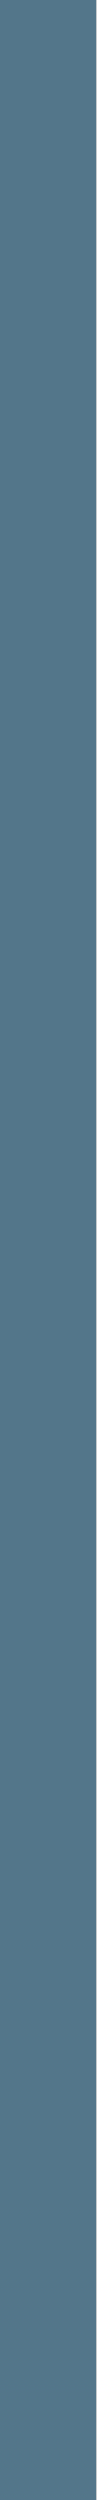
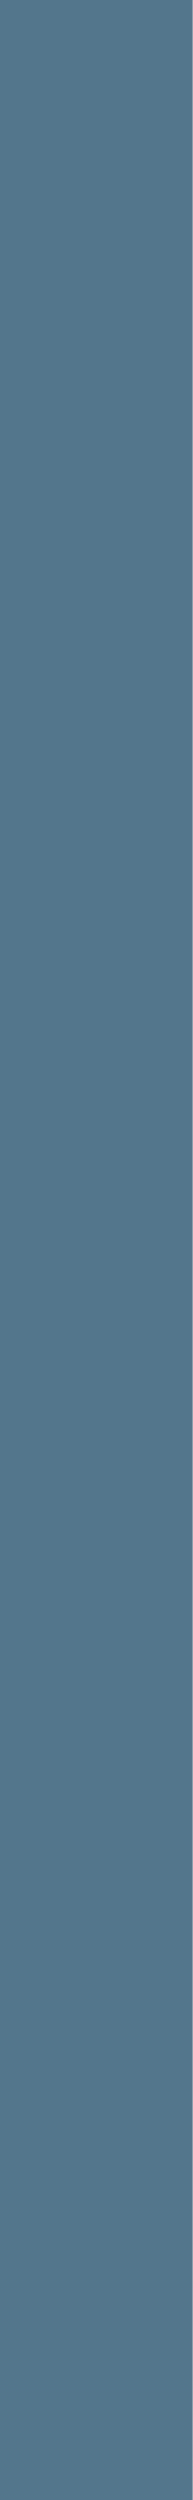
- <svg xmlns="http://www.w3.org/2000/svg" width="2" height="52" viewBox="0 0 2 52">
+ <svg xmlns="http://www.w3.org/2000/svg" width="4" height="52" viewBox="0 0 4 52">
  <defs>
    <linearGradient id="petrel" x1="0" y1="0" x2="24" y2="24" gradientUnits="userSpaceOnUse">
      <stop stop-color="#72a8bc" />
      <stop offset="1" stop-color="#72a8bc" />
    </linearGradient>
  </defs>
-   <rect width="2" height="52" fill="#000000" />
-   <rect x="0" y="0" width="2" height="52" rx="0" fill="#53768a" />
-   <path d="M1.5 2L1.5 50" />
+   <rect width="4" height="52" fill="#000000" />
+   <rect x="0" y="0" width="4" height="52" rx="0" fill="#53768a" />
+   <path d="M3.5 2L3.5 50" />
</svg>
